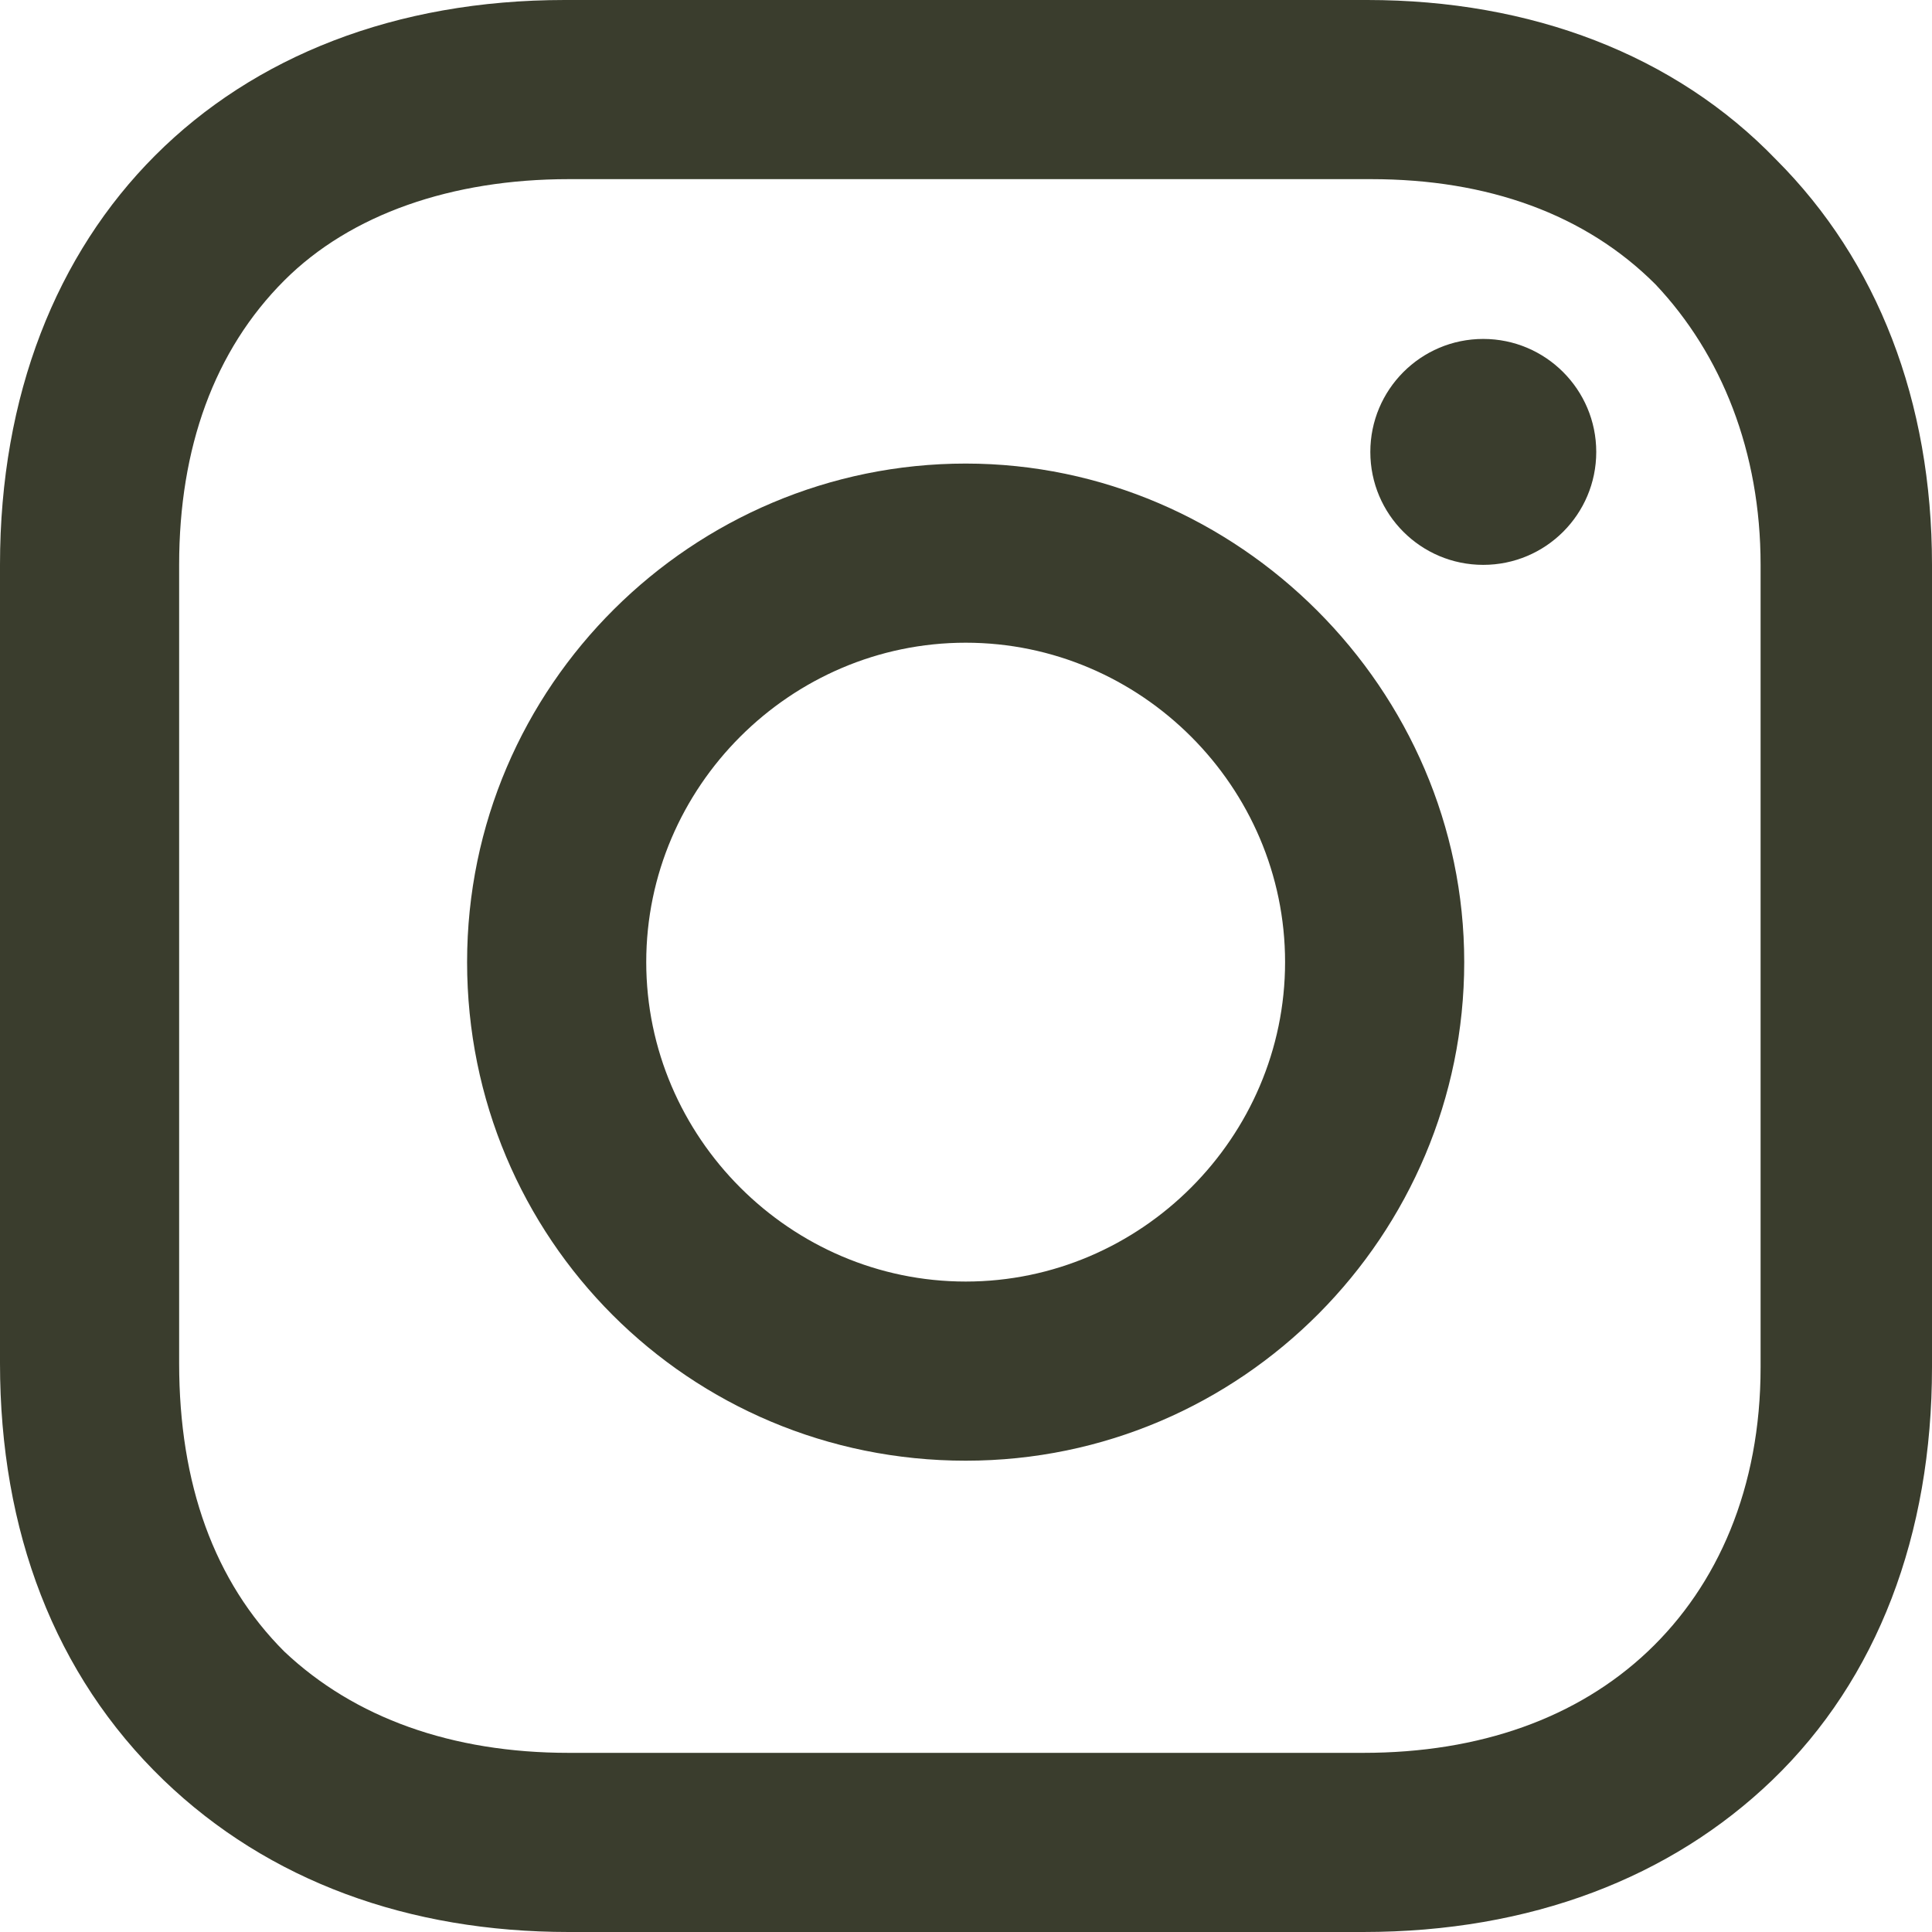
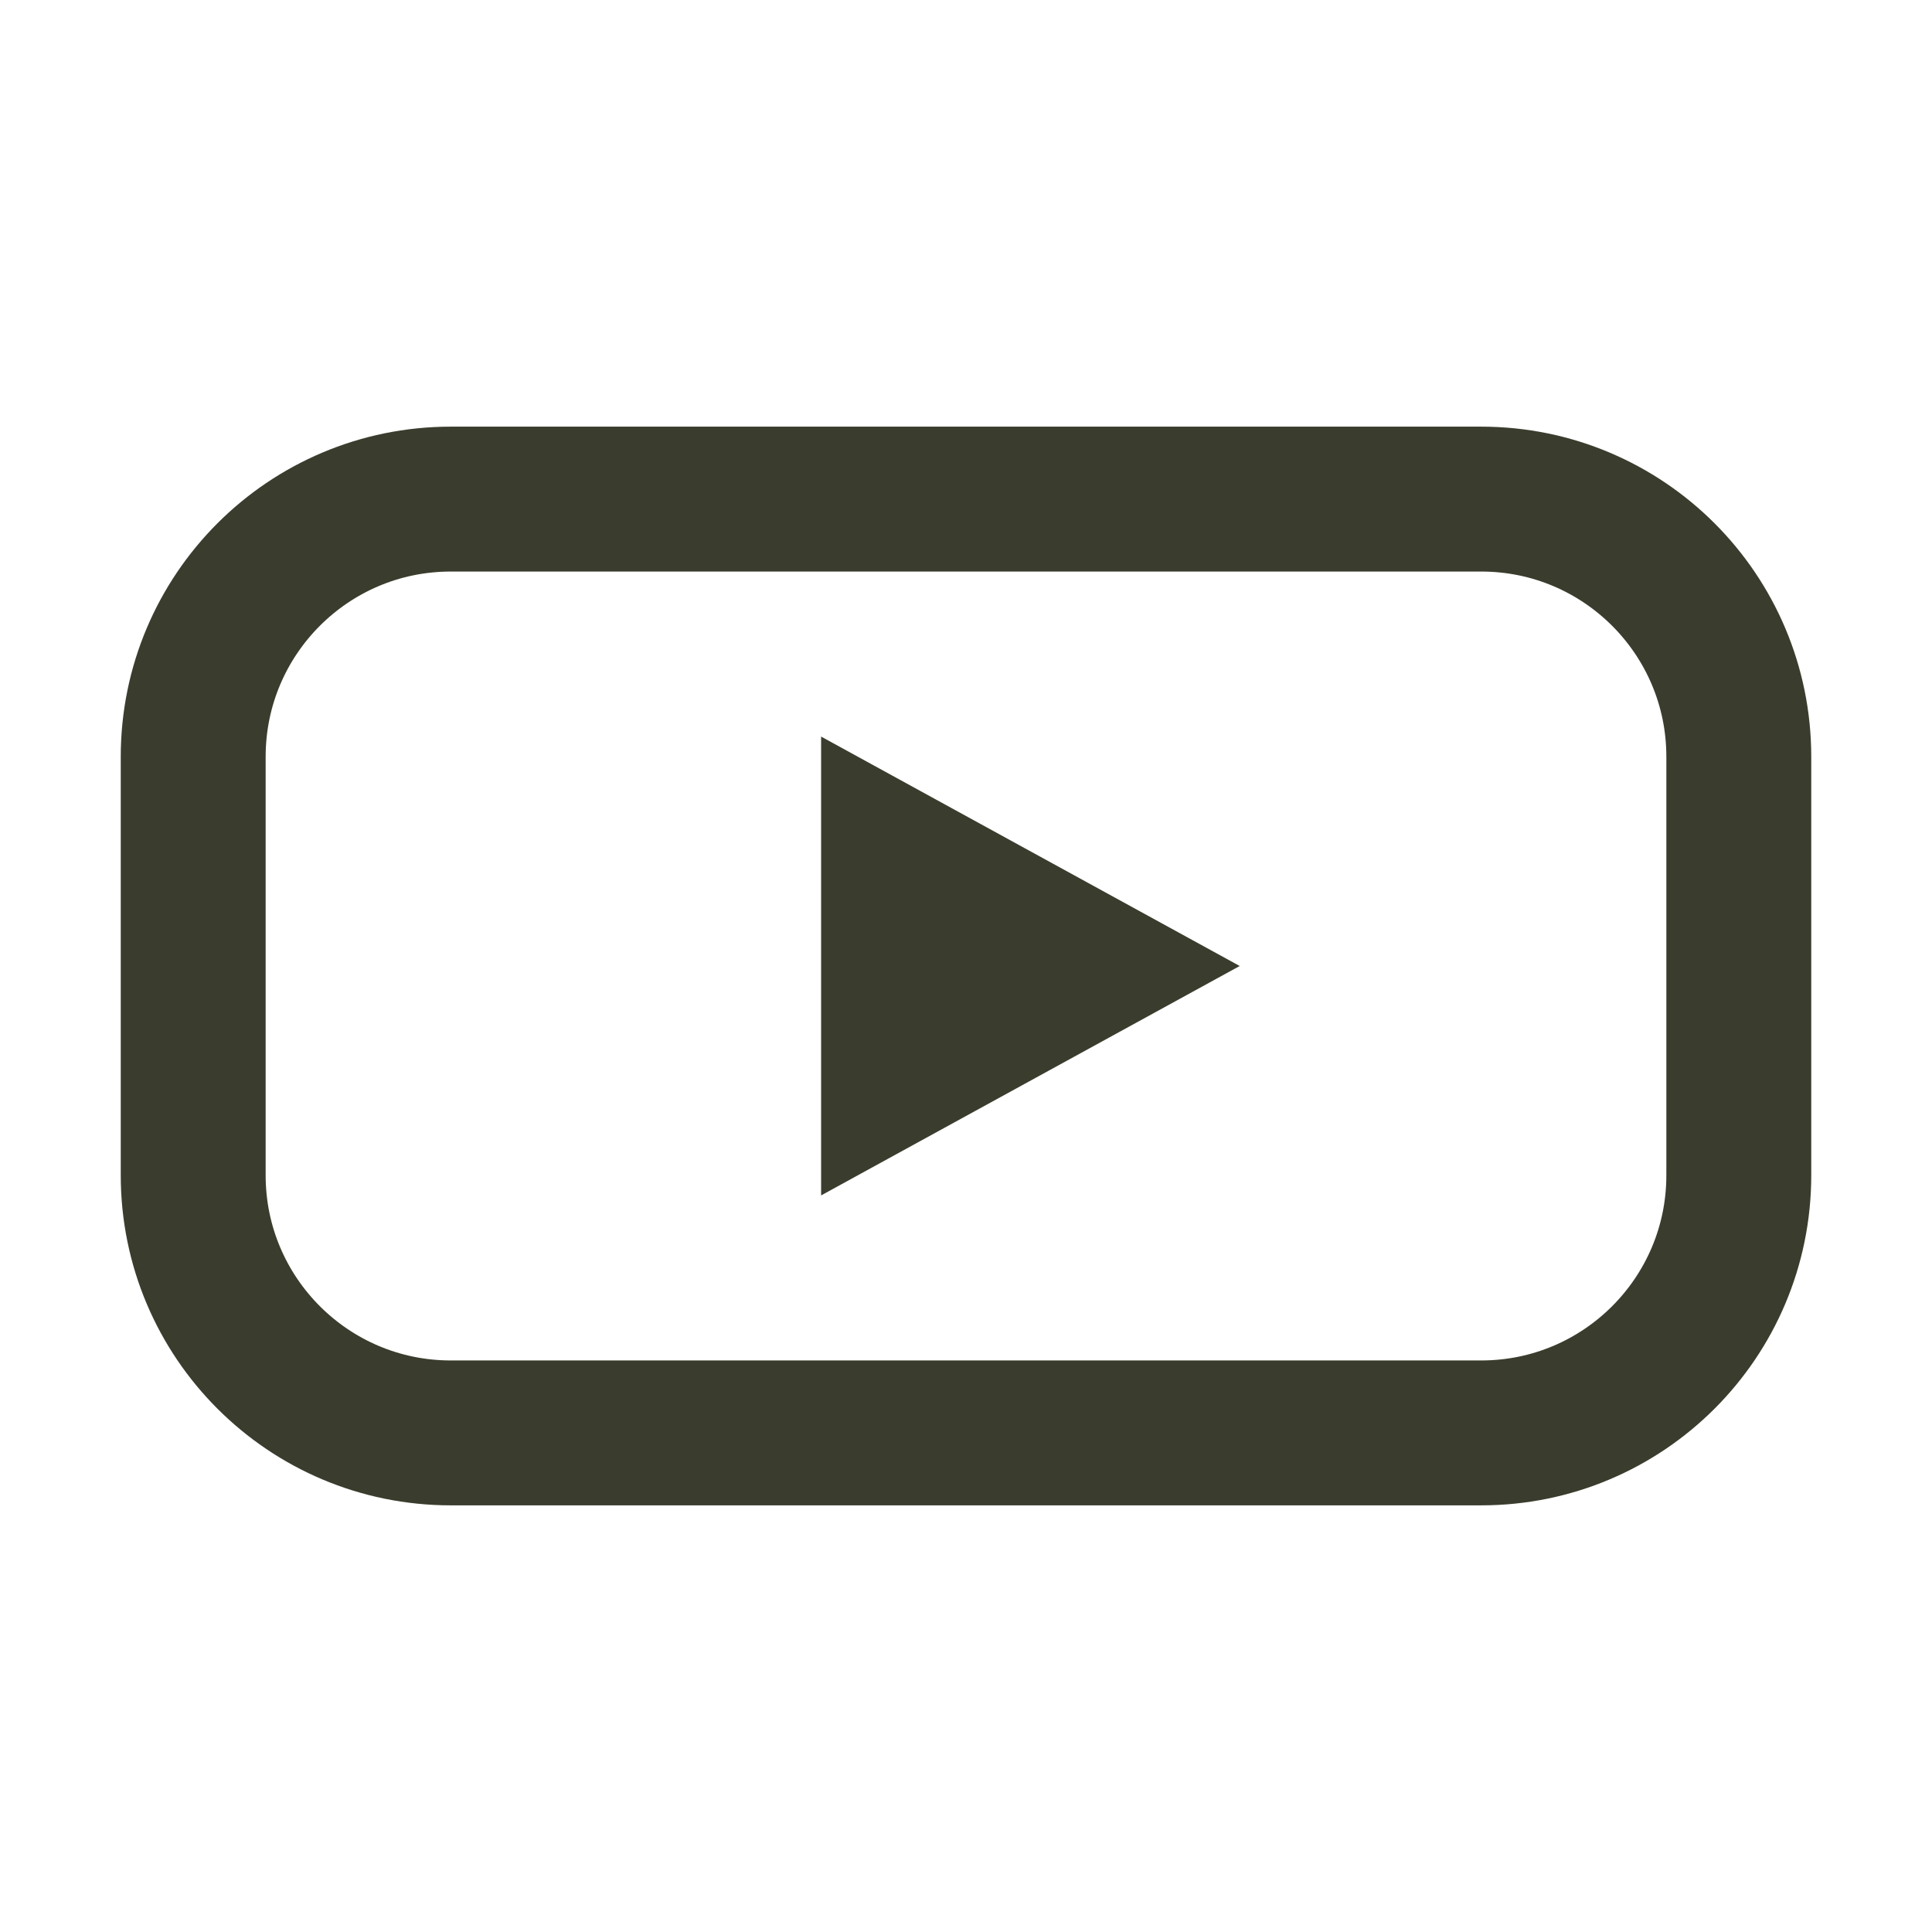
- <svg xmlns="http://www.w3.org/2000/svg" preserveAspectRatio="none" overflow="visible" style="display: block;" width="16.975" height="16.975" viewBox="0 0 16.975 16.975" fill="none">
-   <g id="Group">
-     <path id="Vector" d="M8.485 4.073C6.089 4.073 4.104 6.023 4.104 8.453C4.104 10.883 6.055 12.834 8.485 12.834C10.915 12.834 12.865 10.849 12.865 8.453C12.865 6.058 10.88 4.073 8.485 4.073ZM8.485 11.26C6.945 11.26 5.678 9.993 5.678 8.453C5.678 6.913 6.945 5.647 8.485 5.647C10.025 5.647 11.291 6.913 11.291 8.453C11.291 9.993 10.025 11.26 8.485 11.26Z" fill="#3A3D2D" />
-     <path id="Vector_2" d="M13.032 4.963C13.58 4.963 14.025 4.519 14.025 3.971C14.025 3.423 13.58 2.978 13.032 2.978C12.484 2.978 12.04 3.423 12.04 3.971C12.04 4.519 12.484 4.963 13.032 4.963Z" fill="#3A3D2D" />
-     <path id="Vector_3" d="M15.606 1.403C14.716 0.479 13.45 0 12.013 0H4.962C1.985 0 0 1.985 0 4.962V11.978C0 13.45 0.479 14.716 1.437 15.64C2.361 16.53 3.594 16.975 4.997 16.975H11.978C13.45 16.975 14.682 16.496 15.572 15.64C16.496 14.751 16.975 13.484 16.975 12.013V4.962C16.975 3.525 16.496 2.293 15.606 1.403ZM15.469 12.013C15.469 13.073 15.093 13.929 14.477 14.511C13.861 15.093 13.005 15.401 11.978 15.401H4.997C3.97 15.401 3.114 15.093 2.498 14.511C1.882 13.895 1.574 13.039 1.574 11.978V4.962C1.574 3.936 1.882 3.08 2.498 2.464C3.08 1.882 3.97 1.574 4.997 1.574H12.047C13.073 1.574 13.929 1.882 14.545 2.498C15.127 3.114 15.469 3.97 15.469 4.962V12.013Z" fill="#3A3D2D" />
-   </g>
+ <svg xmlns="http://www.w3.org/2000/svg" viewBox="0 0 24 24" fill="none">
+   <rect x="2.4" y="6.2" width="19.2" height="11.6" rx="3.2" stroke="#3A3D2D" stroke-width="1.8" />
+   <path fill="#3A3D2D" d="M10.2 9.15v5.7L15.4 12 10.2 9.15Z" />
</svg>
